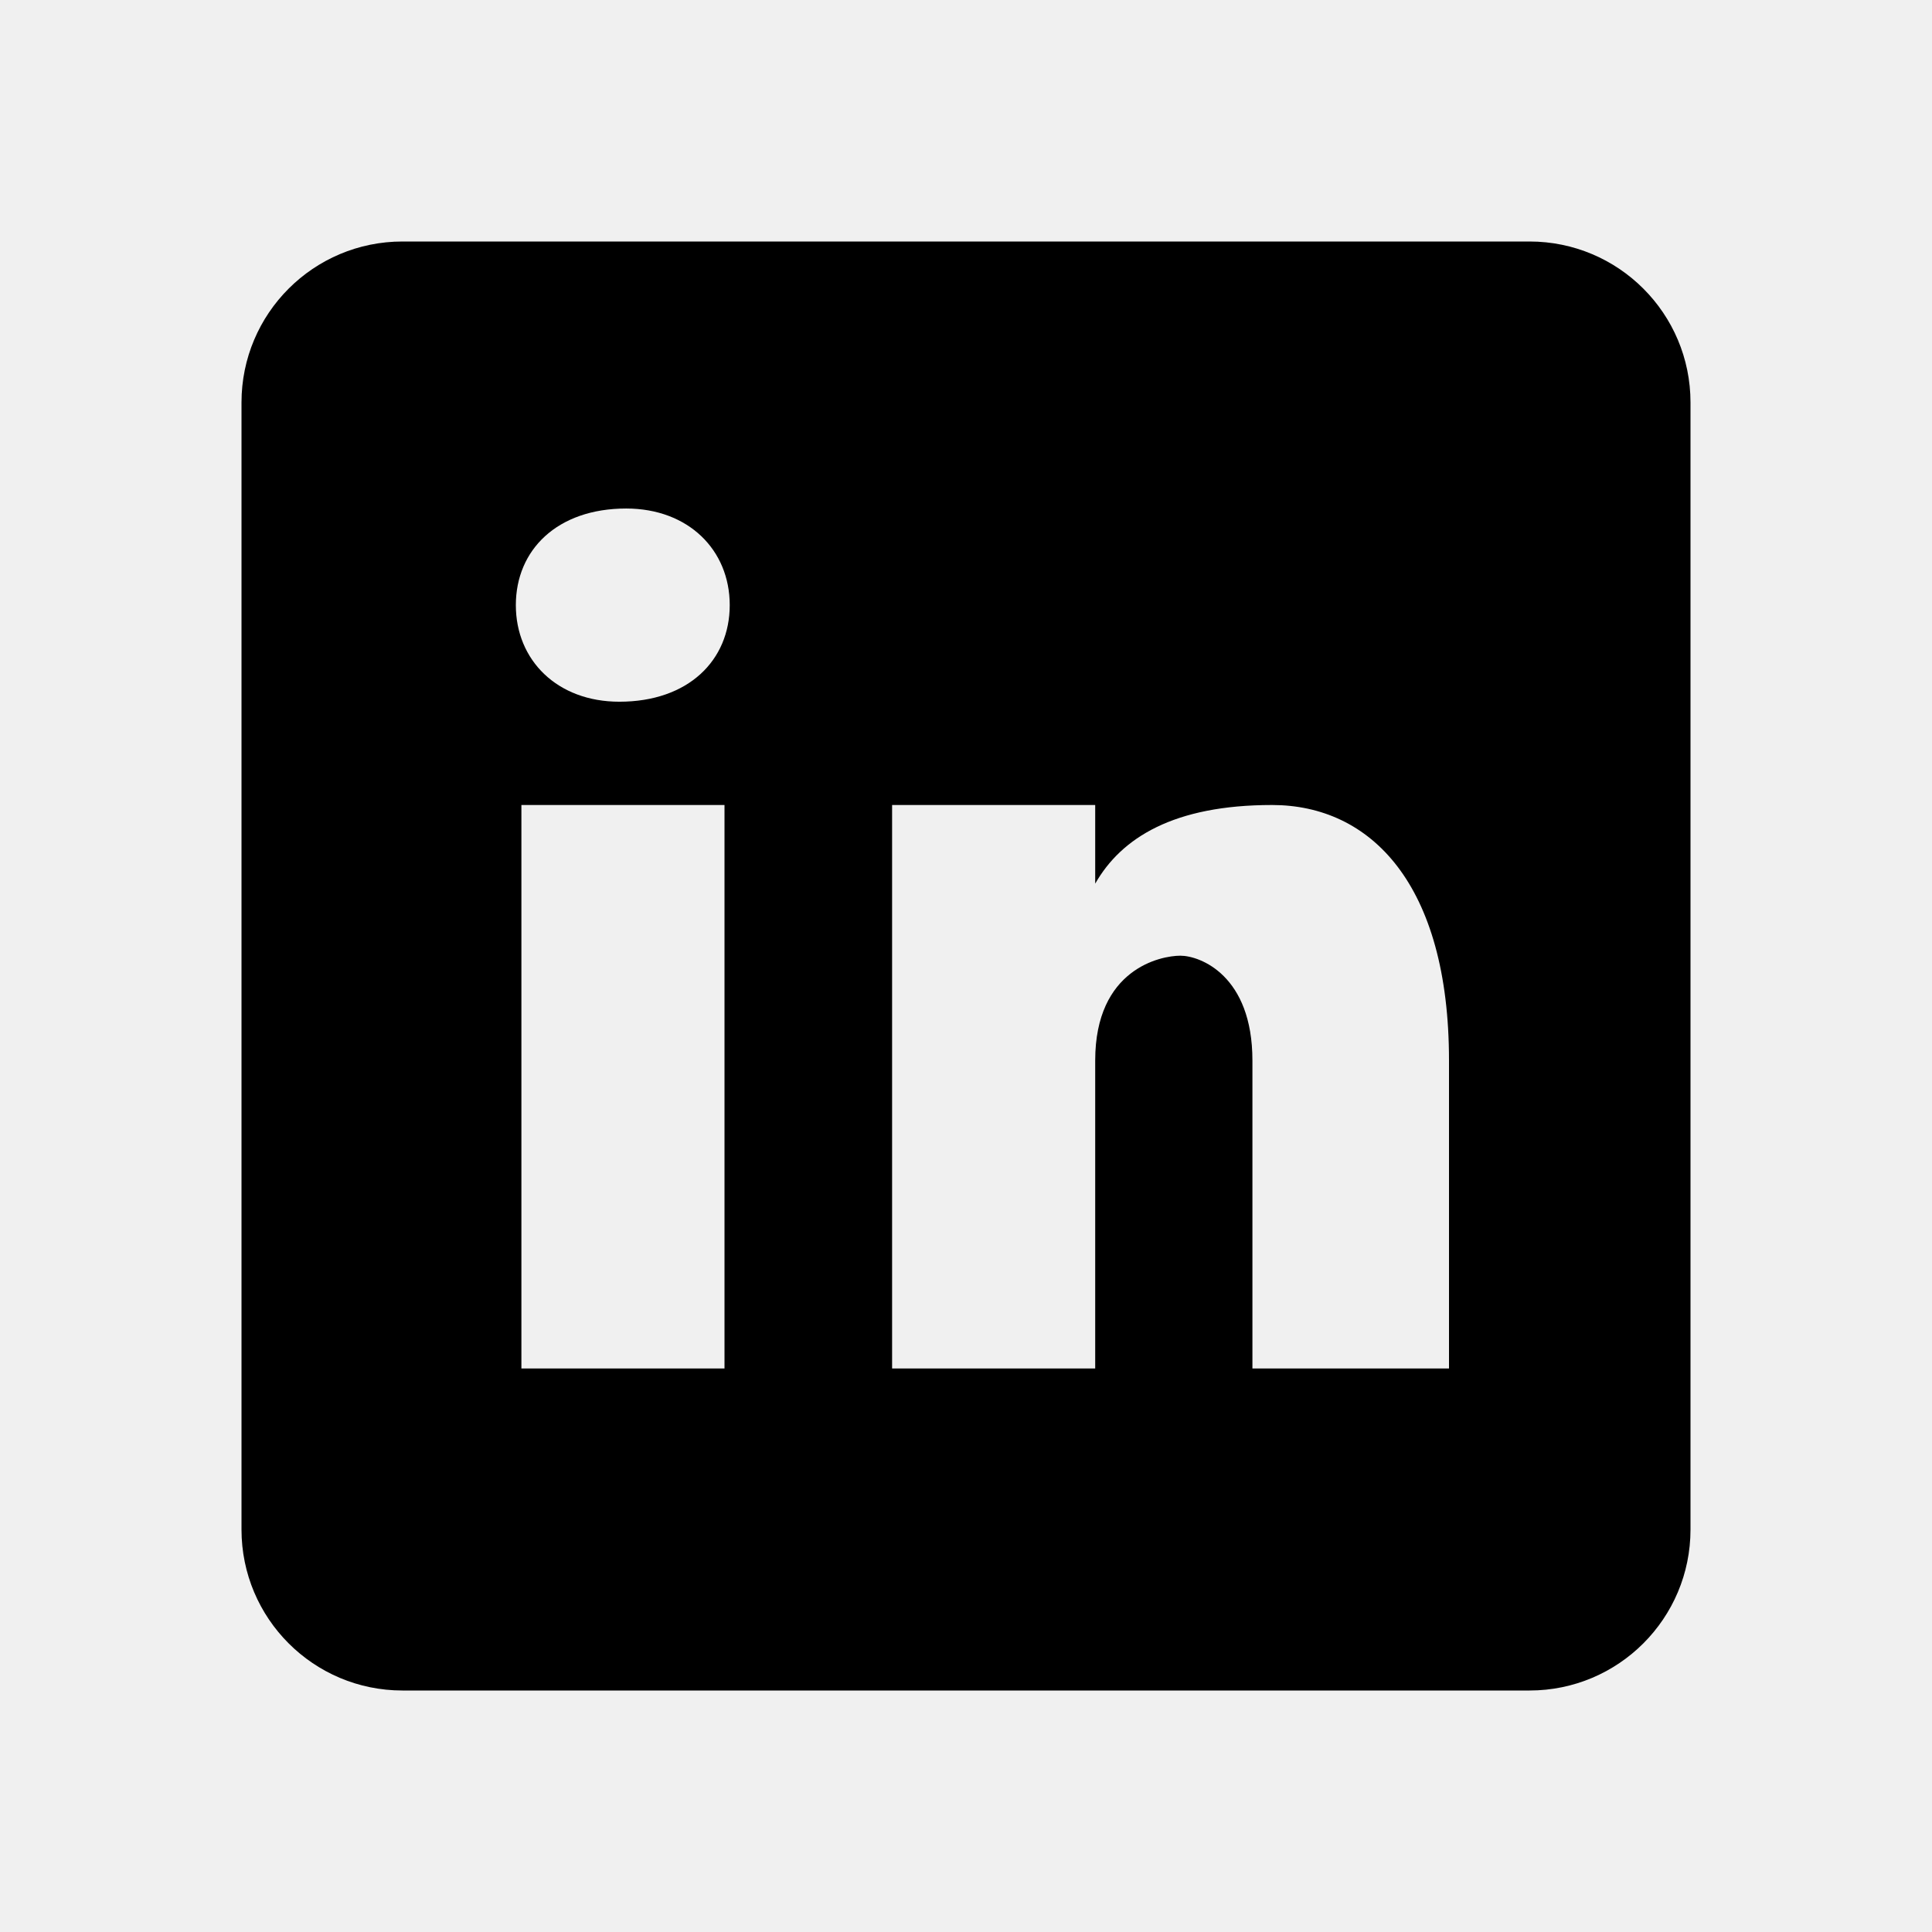
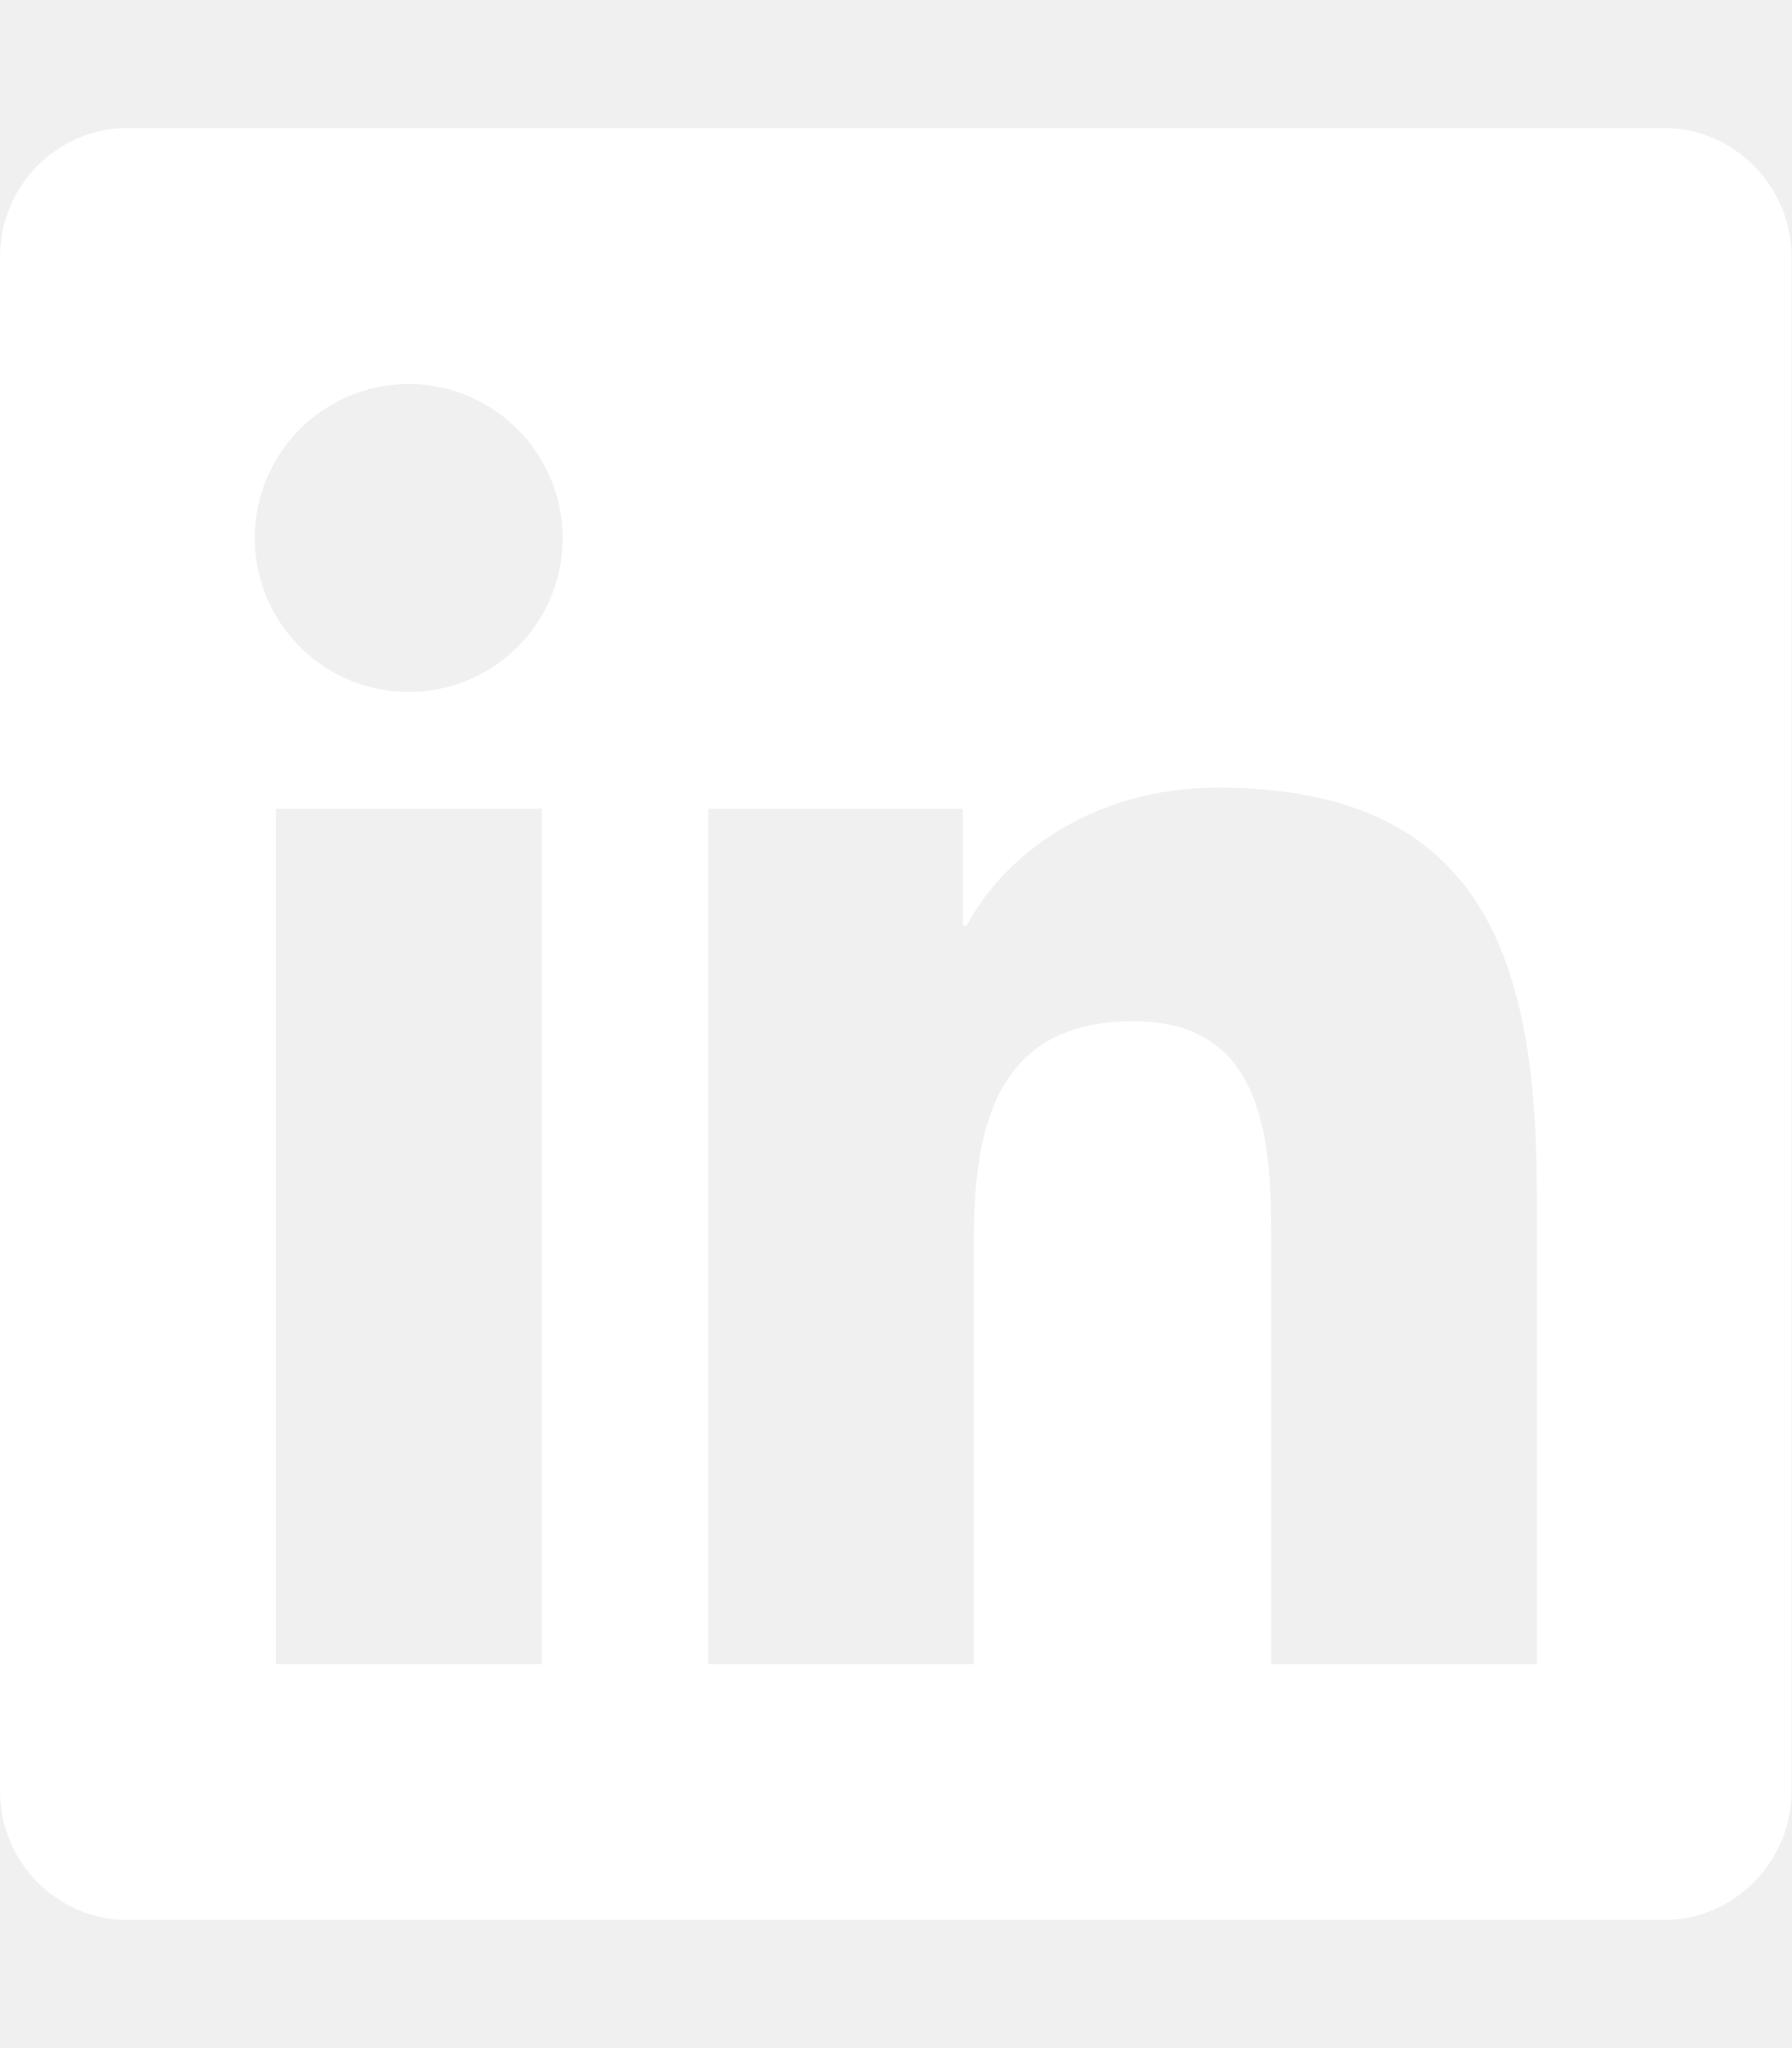
- <svg xmlns="http://www.w3.org/2000/svg" viewBox="0 0 24 24" width="24px" height="24px">
-   <path d="M19,3H5C3.895,3,3,3.895,3,5v14c0,1.105,0.895,2,2,2h14c1.105,0,2-0.895,2-2V5C21,3.895,20.105,3,19,3z M9,17H6.477v-7H9 V17z M7.694,8.717c-0.771,0-1.286-0.514-1.286-1.2s0.514-1.2,1.371-1.2c0.771,0,1.286,0.514,1.286,1.2S8.551,8.717,7.694,8.717z M18,17h-2.442v-3.826c0-1.058-0.651-1.302-0.895-1.302s-1.058,0.163-1.058,1.302c0,0.163,0,3.826,0,3.826h-2.523v-7h2.523v0.977 C13.93,10.407,14.581,10,15.802,10C17.023,10,18,10.977,18,13.174V17z" />
+ <svg xmlns="http://www.w3.org/2000/svg" width="21" height="24" viewBox="0 0 21 24" fill="none">
+   <path d="M19.5 1.5H1.495C0.67 1.5 0 2.18 0 3.014V20.986C0 21.82 0.67 22.5 1.495 22.5H19.5C20.325 22.5 21 21.82 21 20.986V3.014C21 2.18 20.325 1.5 19.5 1.5ZM6.347 19.5H3.234V9.478H6.352V19.5H6.347ZM4.791 8.109C3.792 8.109 2.986 7.298 2.986 6.305C2.986 5.311 3.792 4.5 4.791 4.5C5.784 4.5 6.595 5.311 6.595 6.305C6.595 7.303 5.789 8.109 4.791 8.109ZM18.014 19.5H14.902V14.625C14.902 13.463 14.878 11.967 13.284 11.967C11.662 11.967 11.414 13.233 11.414 14.541V19.5H8.302V9.478H11.287V10.847H11.33C11.747 10.059 12.764 9.23 14.278 9.23C17.428 9.23 18.014 11.306 18.014 14.006V19.5Z" fill="white" />
</svg>
